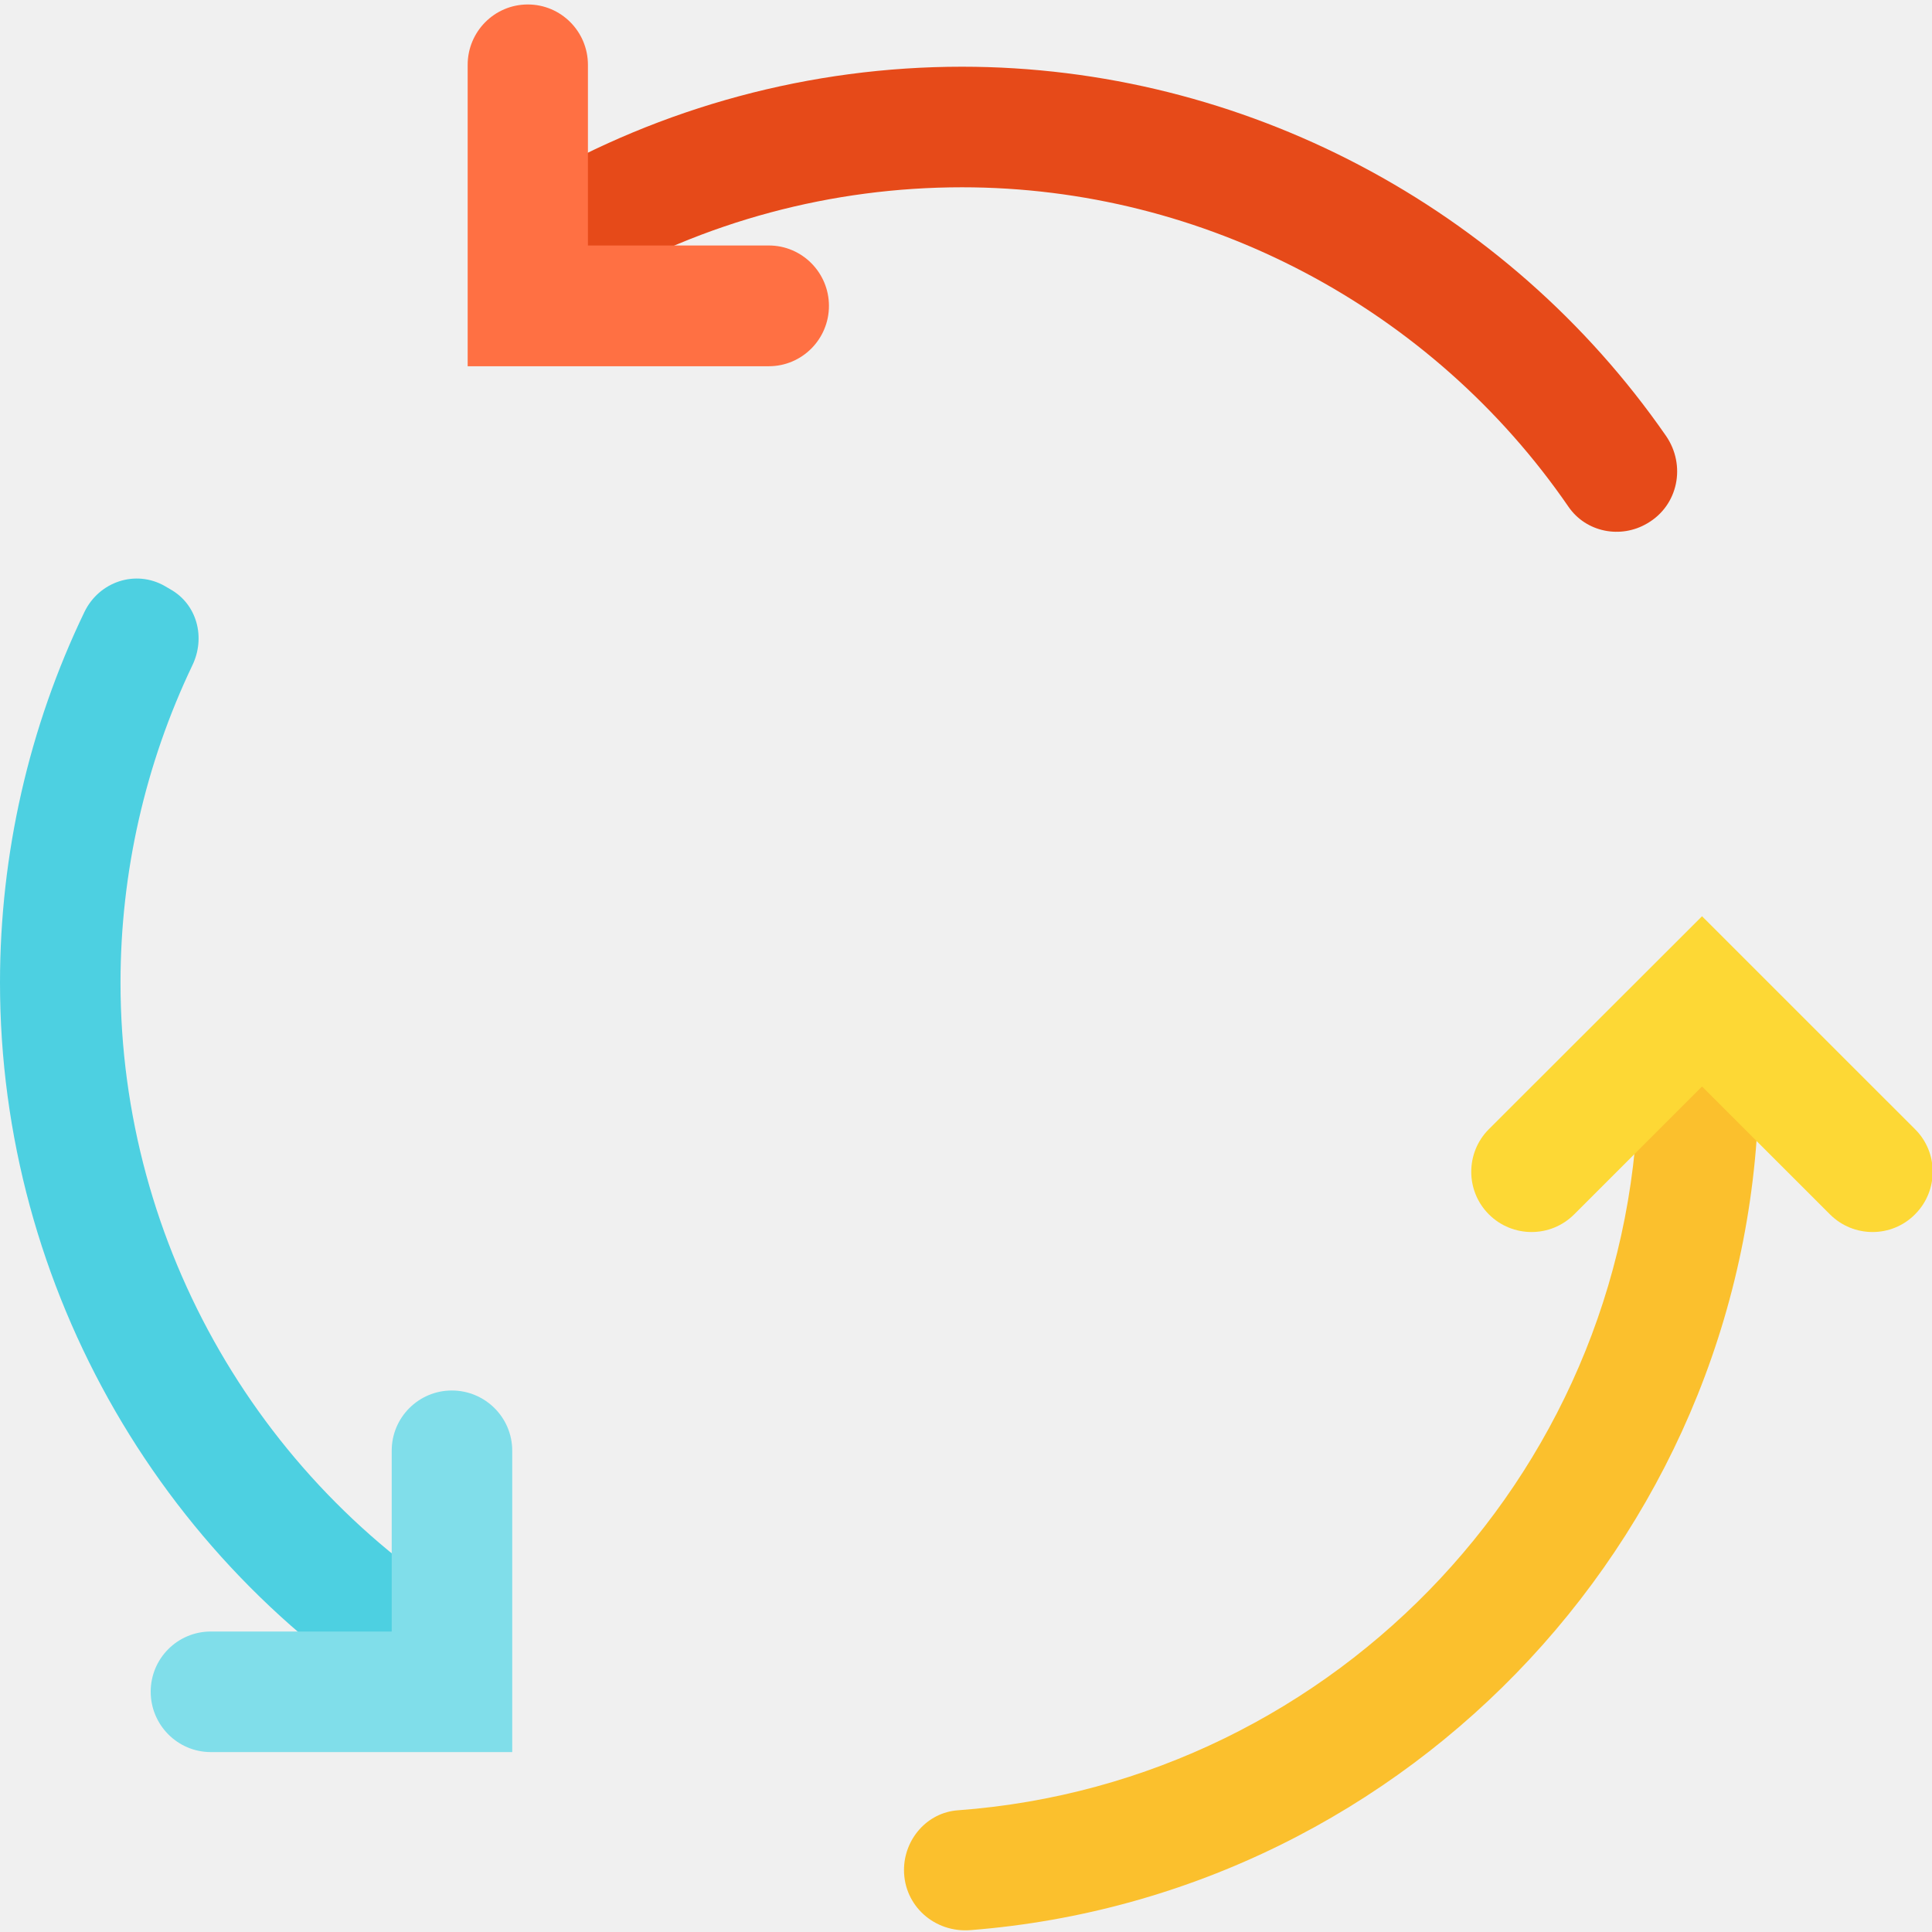
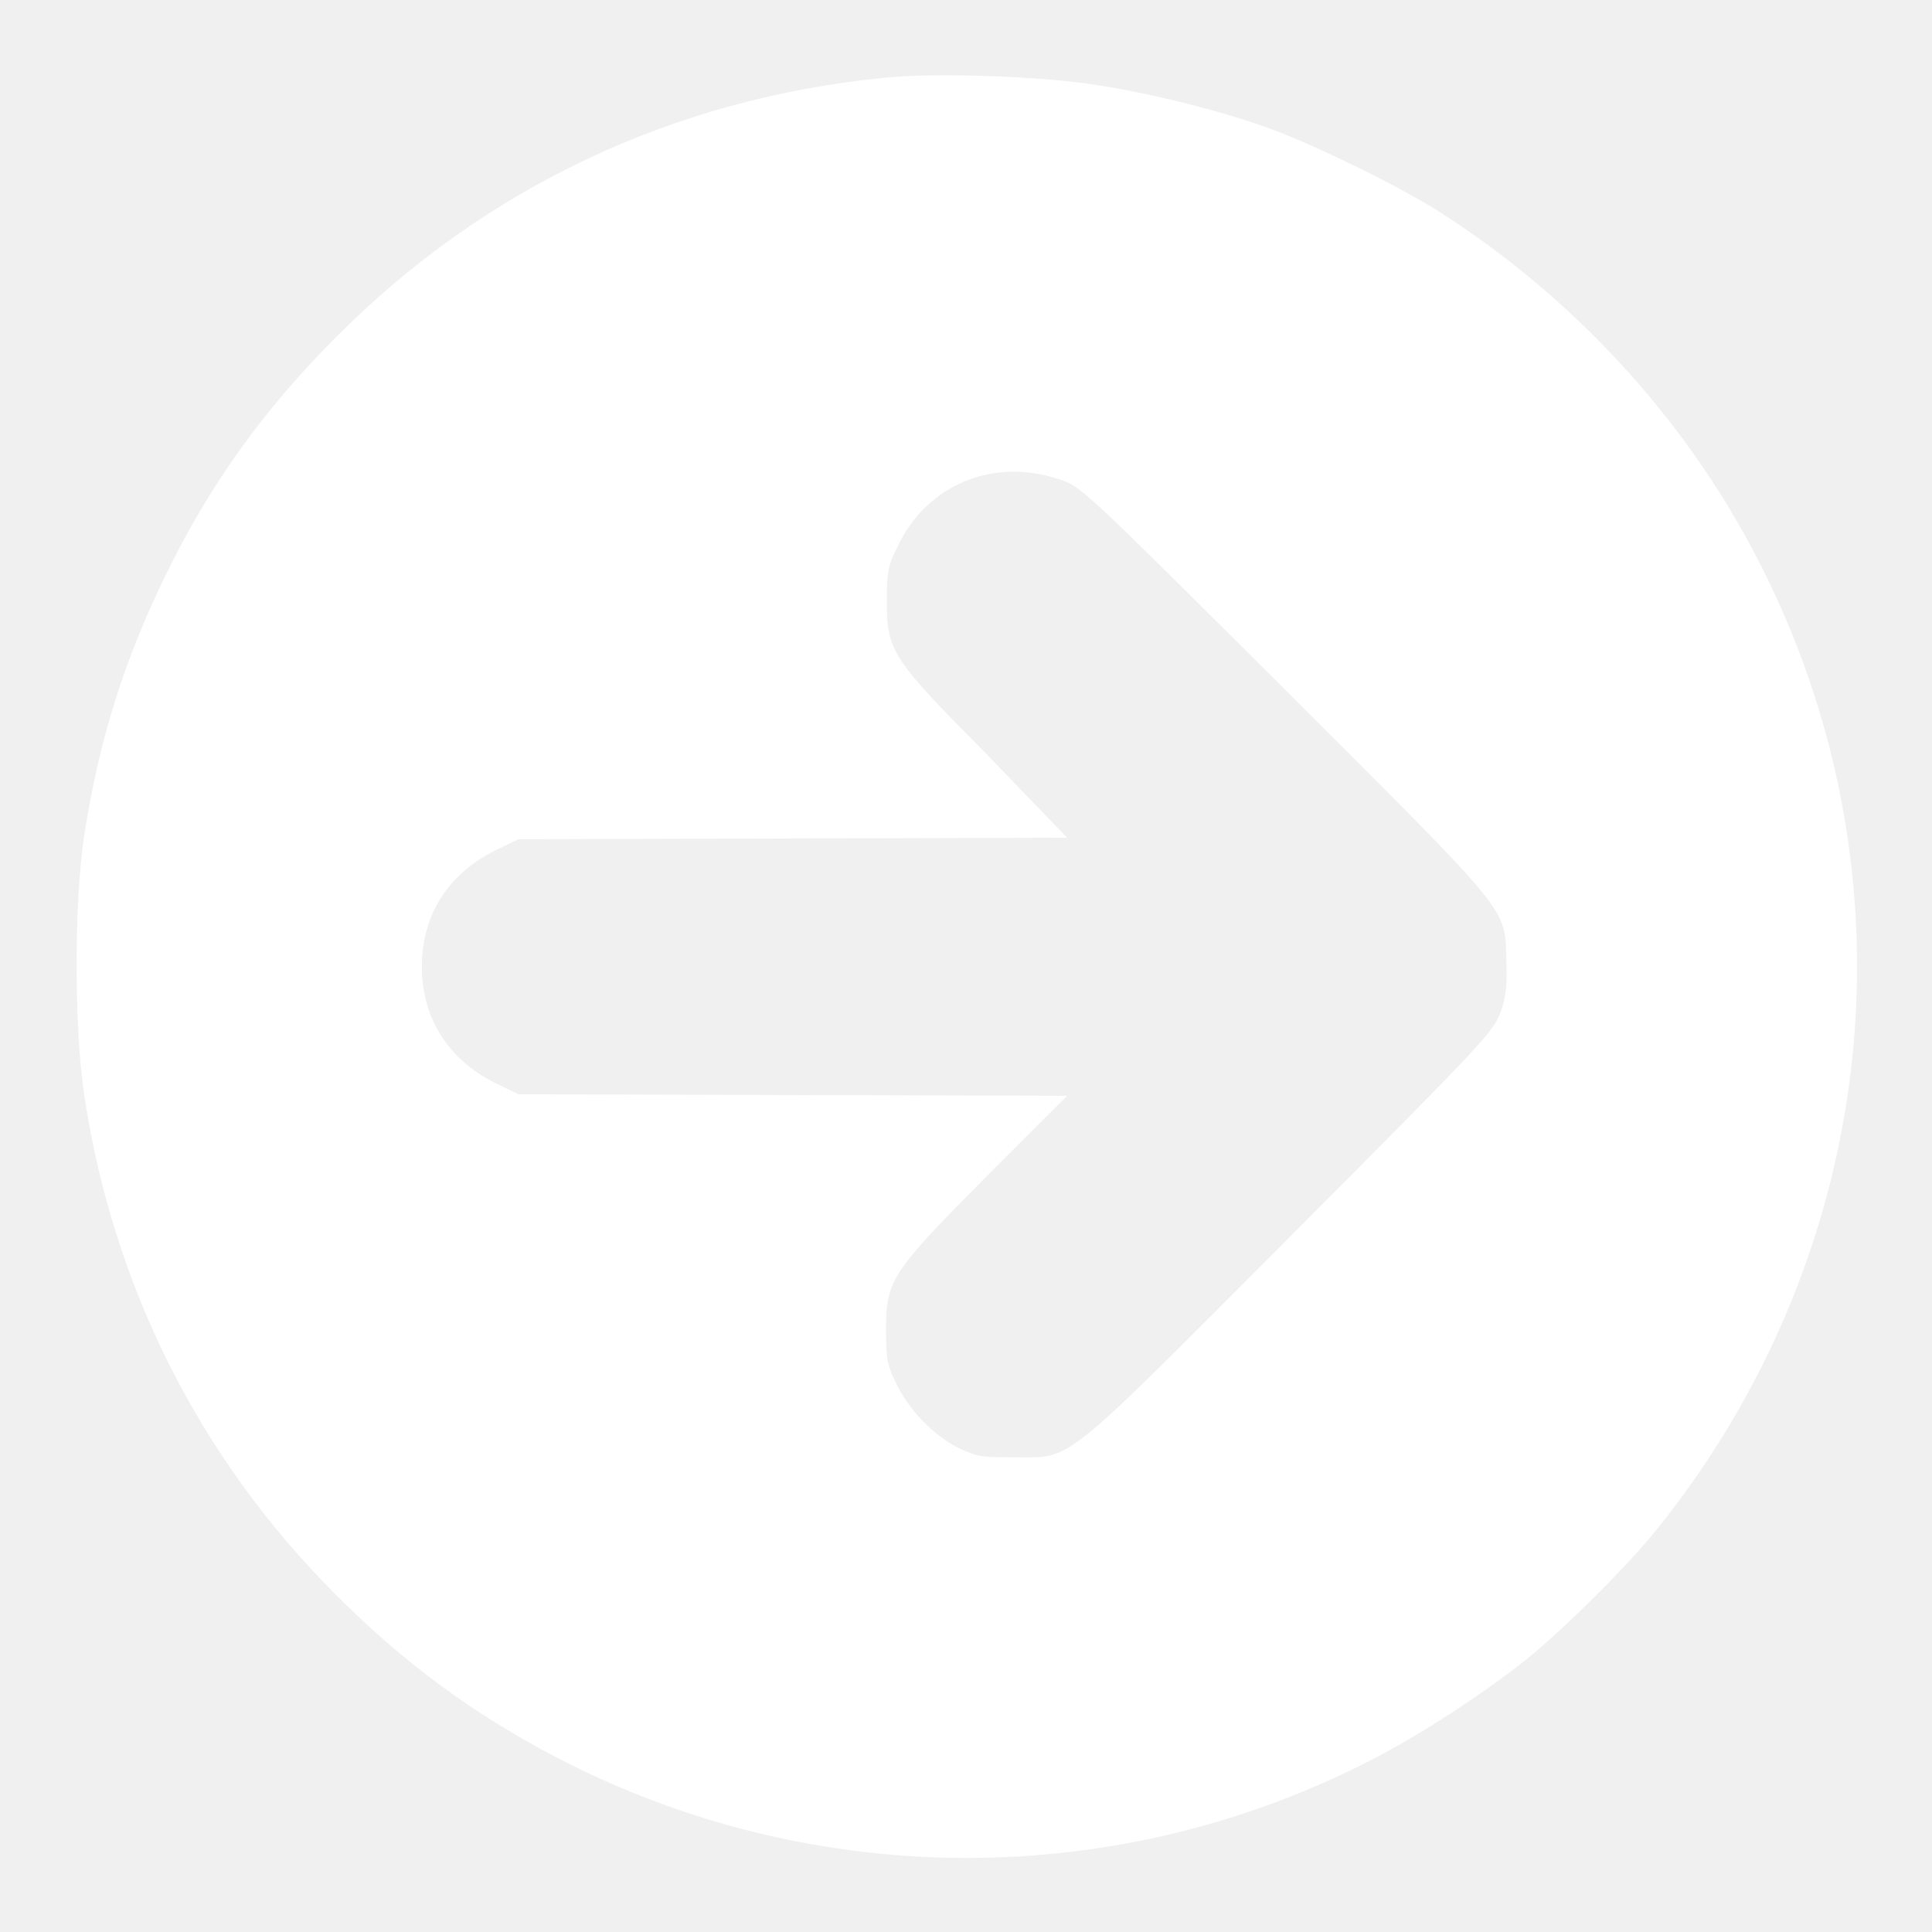
- <svg xmlns="http://www.w3.org/2000/svg" width="32pt" height="32pt" viewBox="0 0 32 32" version="1.1">
-   <g id="surface1">
-     <path style=" stroke:none;fill-rule:nonzero;fill:rgb(98.431%,75.294%,17.647%);fill-opacity:1;" d="M 14.973 30.973 C 14.973 30.465 15.355 30.02 15.867 29.984 C 22.16 29.52 27.137 24.246 27.137 17.836 L 29.133 17.781 L 29.133 17.836 C 29.133 25.277 23.367 31.398 16.074 31.969 C 15.48 32.016 14.973 31.566 14.973 30.973 Z M 14.973 30.973 " />
-     <path style=" stroke:none;fill-rule:nonzero;fill:rgb(30.196%,81.569%,88.235%);fill-opacity:1;" d="M 7.102 28.566 C 2.723 26.043 0 21.332 0 16.277 C 0 14.145 0.48 12.043 1.398 10.137 C 1.641 9.633 2.246 9.43 2.73 9.707 L 2.824 9.762 C 3.266 10.012 3.406 10.559 3.188 11.016 C 2.406 12.652 1.996 14.453 1.996 16.277 C 1.996 20.621 4.336 24.668 8.098 26.84 Z M 7.102 28.566 " />
-     <path style=" stroke:none;fill-rule:nonzero;fill:rgb(90.196%,29.02%,9.804%);fill-opacity:1;" d="M 27.285 8.668 C 26.844 8.93 26.27 8.816 25.98 8.395 C 23.719 5.105 19.945 3.102 15.934 3.102 C 13.777 3.102 11.664 3.668 9.812 4.746 L 8.809 3.023 C 10.965 1.77 13.426 1.105 15.934 1.105 C 20.586 1.105 24.961 3.422 27.594 7.219 C 27.93 7.707 27.797 8.371 27.285 8.668 Z M 27.285 8.668 " />
-     <path style=" stroke:none;fill-rule:nonzero;fill:rgb(100%,43.922%,26.275%);fill-opacity:1;" d="M 12.734 6.066 L 7.746 6.066 L 7.746 1.074 C 7.746 0.523 8.191 0.074 8.742 0.074 C 9.293 0.074 9.738 0.523 9.738 1.074 L 9.738 4.066 L 12.734 4.066 C 13.285 4.066 13.73 4.516 13.73 5.066 C 13.73 5.617 13.285 6.066 12.734 6.066 Z M 12.734 6.066 " />
-     <path style=" stroke:none;fill-rule:nonzero;fill:rgb(50.196%,87.059%,91.765%);fill-opacity:1;" d="M 8.484 29.02 L 3.492 29.02 C 2.941 29.02 2.496 28.57 2.496 28.02 C 2.496 27.469 2.941 27.023 3.492 27.023 L 6.488 27.023 L 6.488 24.027 C 6.488 23.477 6.934 23.031 7.484 23.031 C 8.035 23.031 8.484 23.477 8.484 24.027 Z M 8.484 29.02 " />
-     <path style=" stroke:none;fill-rule:nonzero;fill:rgb(99.216%,84.706%,20.784%);fill-opacity:1;" d="M 30.309 20.113 L 28.191 17.996 L 26.074 20.113 C 25.684 20.504 25.051 20.504 24.66 20.113 C 24.27 19.723 24.273 19.09 24.66 18.703 L 28.191 15.176 L 31.719 18.703 C 32.109 19.09 32.109 19.723 31.719 20.113 C 31.332 20.504 30.699 20.504 30.309 20.113 Z M 30.309 20.113 " />
+ <svg xmlns="http://www.w3.org/2000/svg" version="1.1" x="0px" y="0px" viewBox="0 0 256 256" enable-background="new 0 0 256 256" xml:space="preserve">
+   <g>
+     <g>
+       <g>
+         <path fill="#FFF" d="M117.3,10.3c-27.9,2.7-53,14.5-72.7,34.3c-9.7,9.7-16.8,19.6-22.7,31.7c-5.4,11.1-8.7,21.5-10.7,34.1c-1.4,9-1.4,25.7,0,35c3.9,25.3,15.3,47.8,33,65.6c9.2,9.3,18.5,16.1,29.6,21.9c34.1,17.7,74.4,17.7,108.3,0.1c6.5-3.4,14.3-8.5,20-13c5-4,13.8-12.7,17.8-17.8c29.4-36.9,34.5-86.7,12.9-128.3c-9.6-18.6-24.6-34.8-42.5-46.1c-5.1-3.2-15.7-8.4-21.6-10.6c-6.4-2.4-16-4.8-23.2-5.9C138.5,10.1,123.6,9.6,117.3,10.3z M140.9,63.7c2.4,0.8,4.4,2.8,29.3,27.6c30.3,30.3,29.2,28.8,29.4,36c0.1,3.4,0,4.7-0.8,6.9c-1,2.6-2.2,3.9-27.8,29.6c-30.8,30.9-28.8,29.3-36.6,29.3c-4.4,0-5.1-0.1-7.5-1.3c-3.2-1.6-6.6-5.1-8.2-8.6c-1.1-2.2-1.3-3.2-1.3-6.8c0-6.8,0.6-7.7,13.3-20.5l10.7-10.7l-36.4-0.1l-36.3-0.1l-3.1-1.5c-6.2-3.1-9.7-8.6-9.7-15.4c0-6.9,3.5-12.3,9.7-15.4l3.1-1.5l36.3-0.1l36.4-0.1L130.8,100c-12.7-12.8-13.3-13.7-13.3-20.5c0-3.6,0.2-4.6,1.3-6.8C122.7,64.1,131.9,60.4,140.9,63.7z" />
+       </g>
+     </g>
  </g>
</svg>
